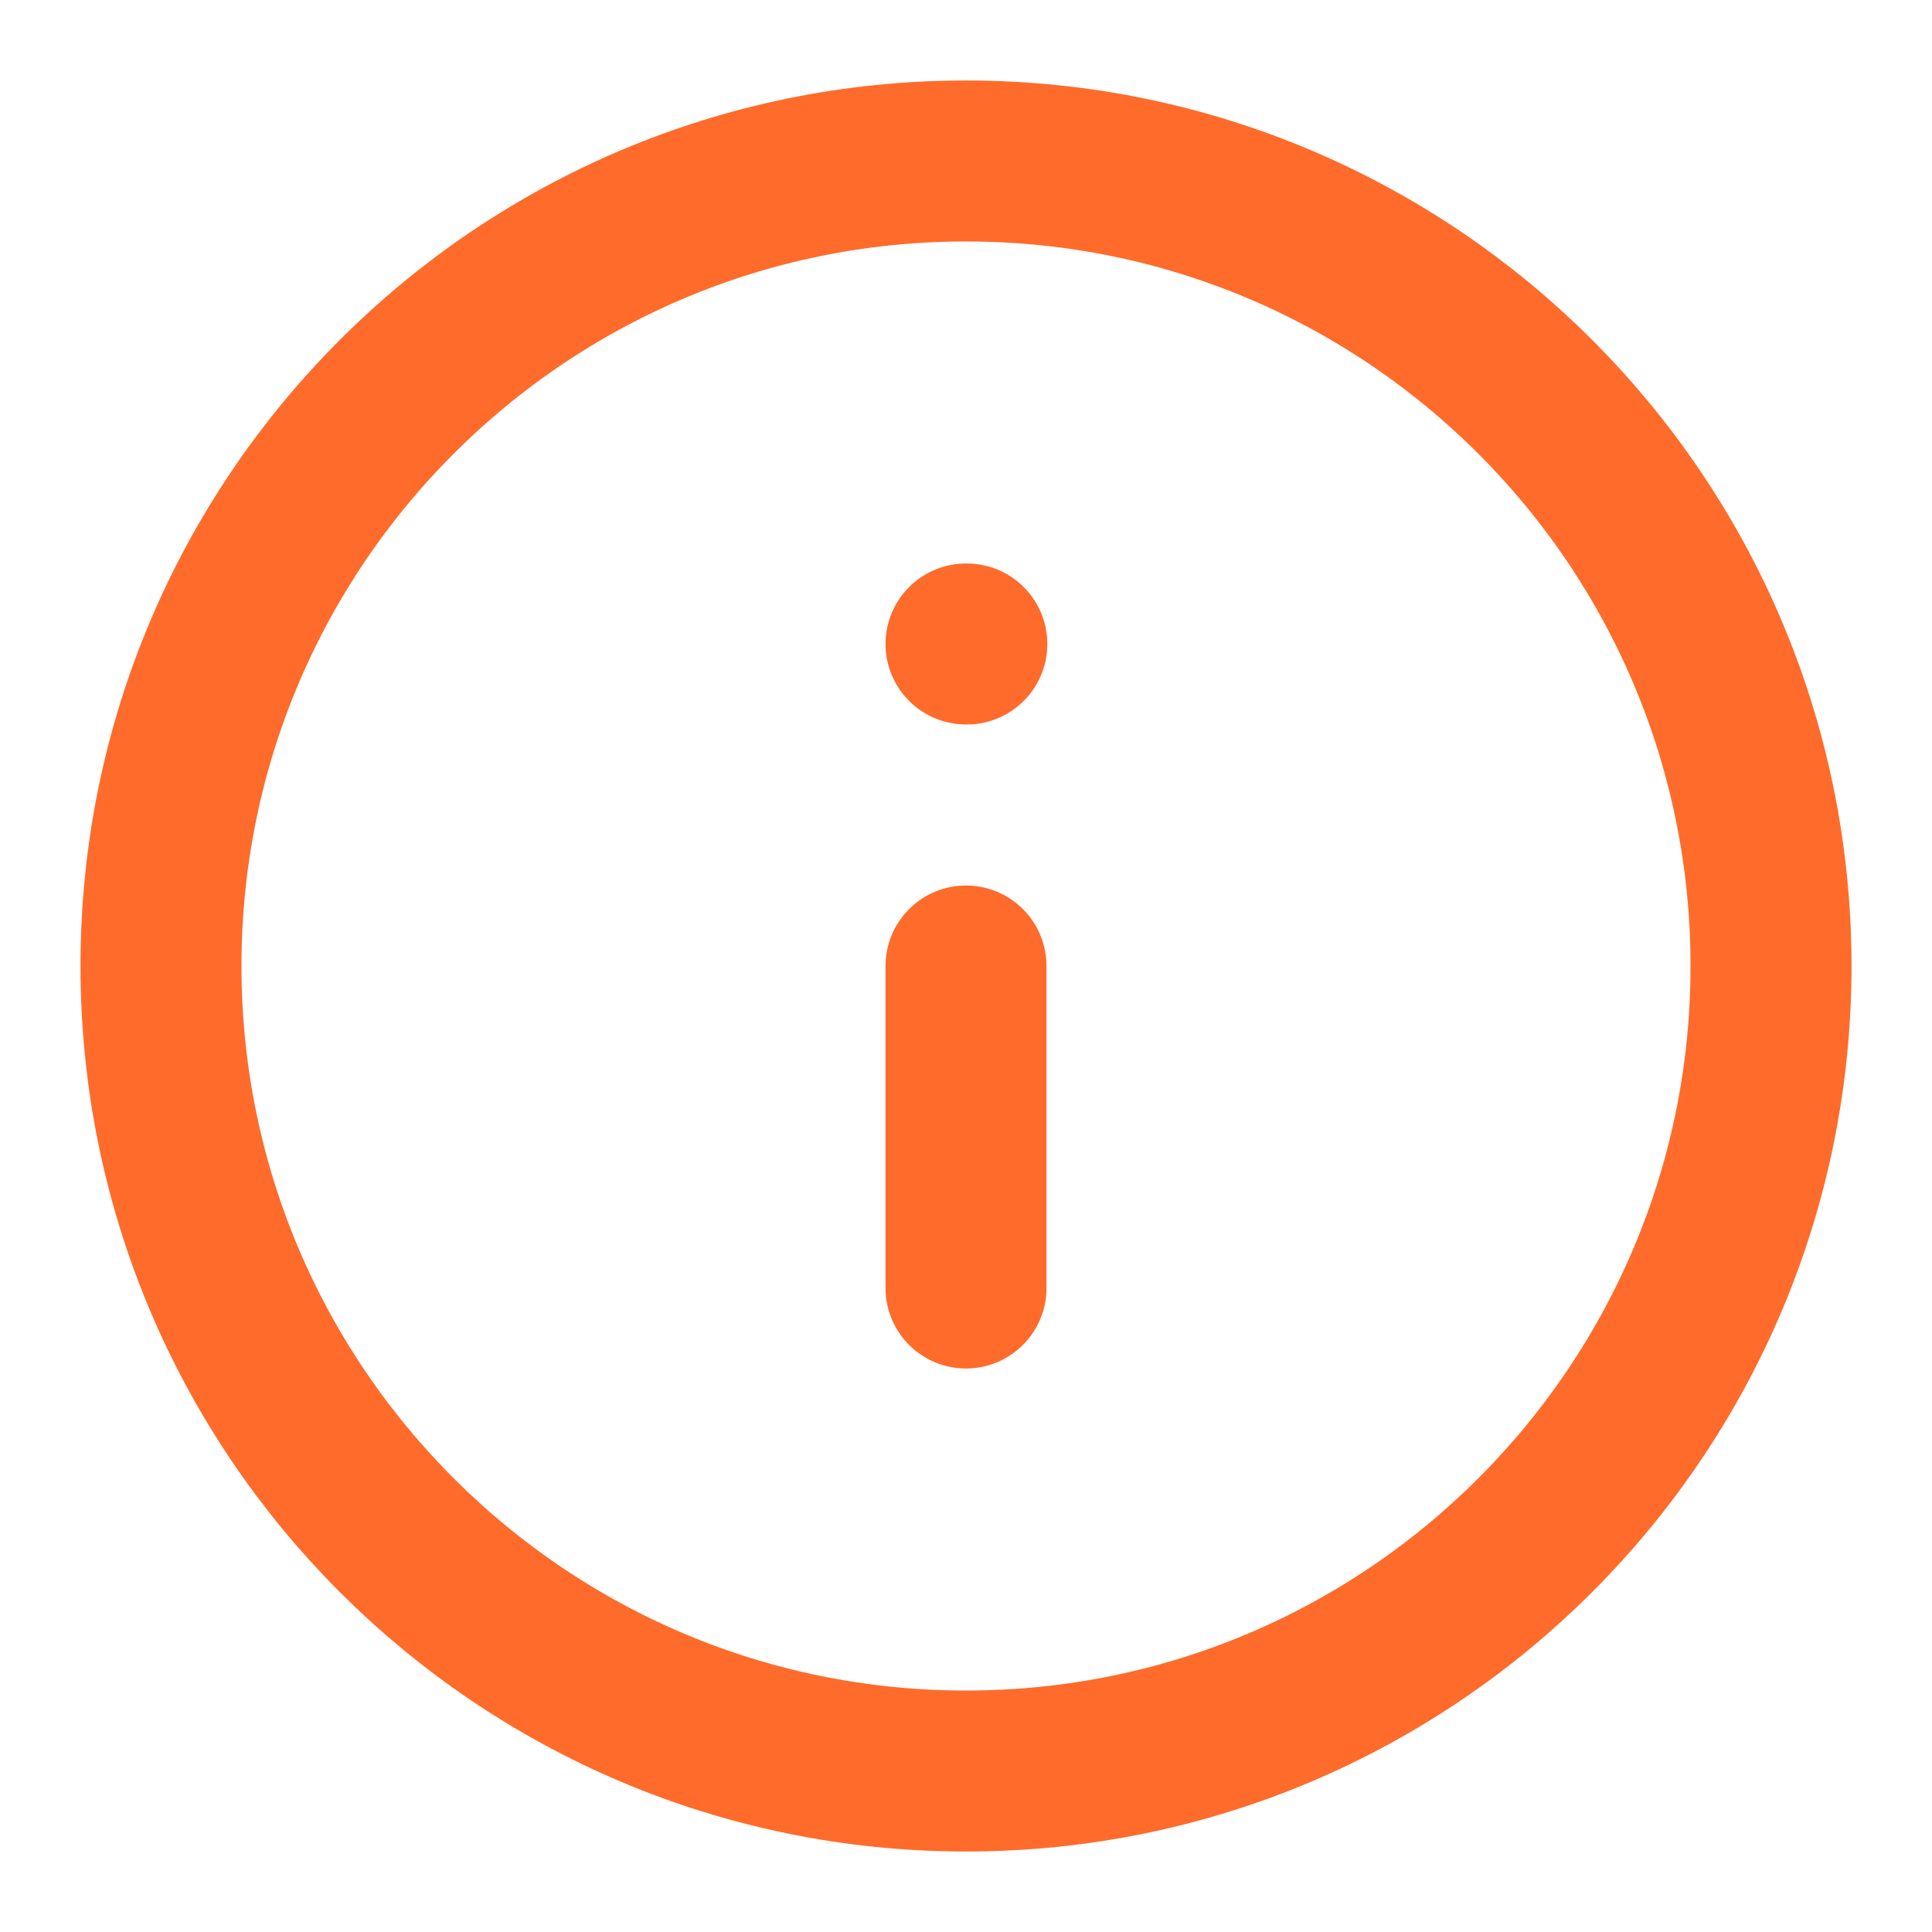
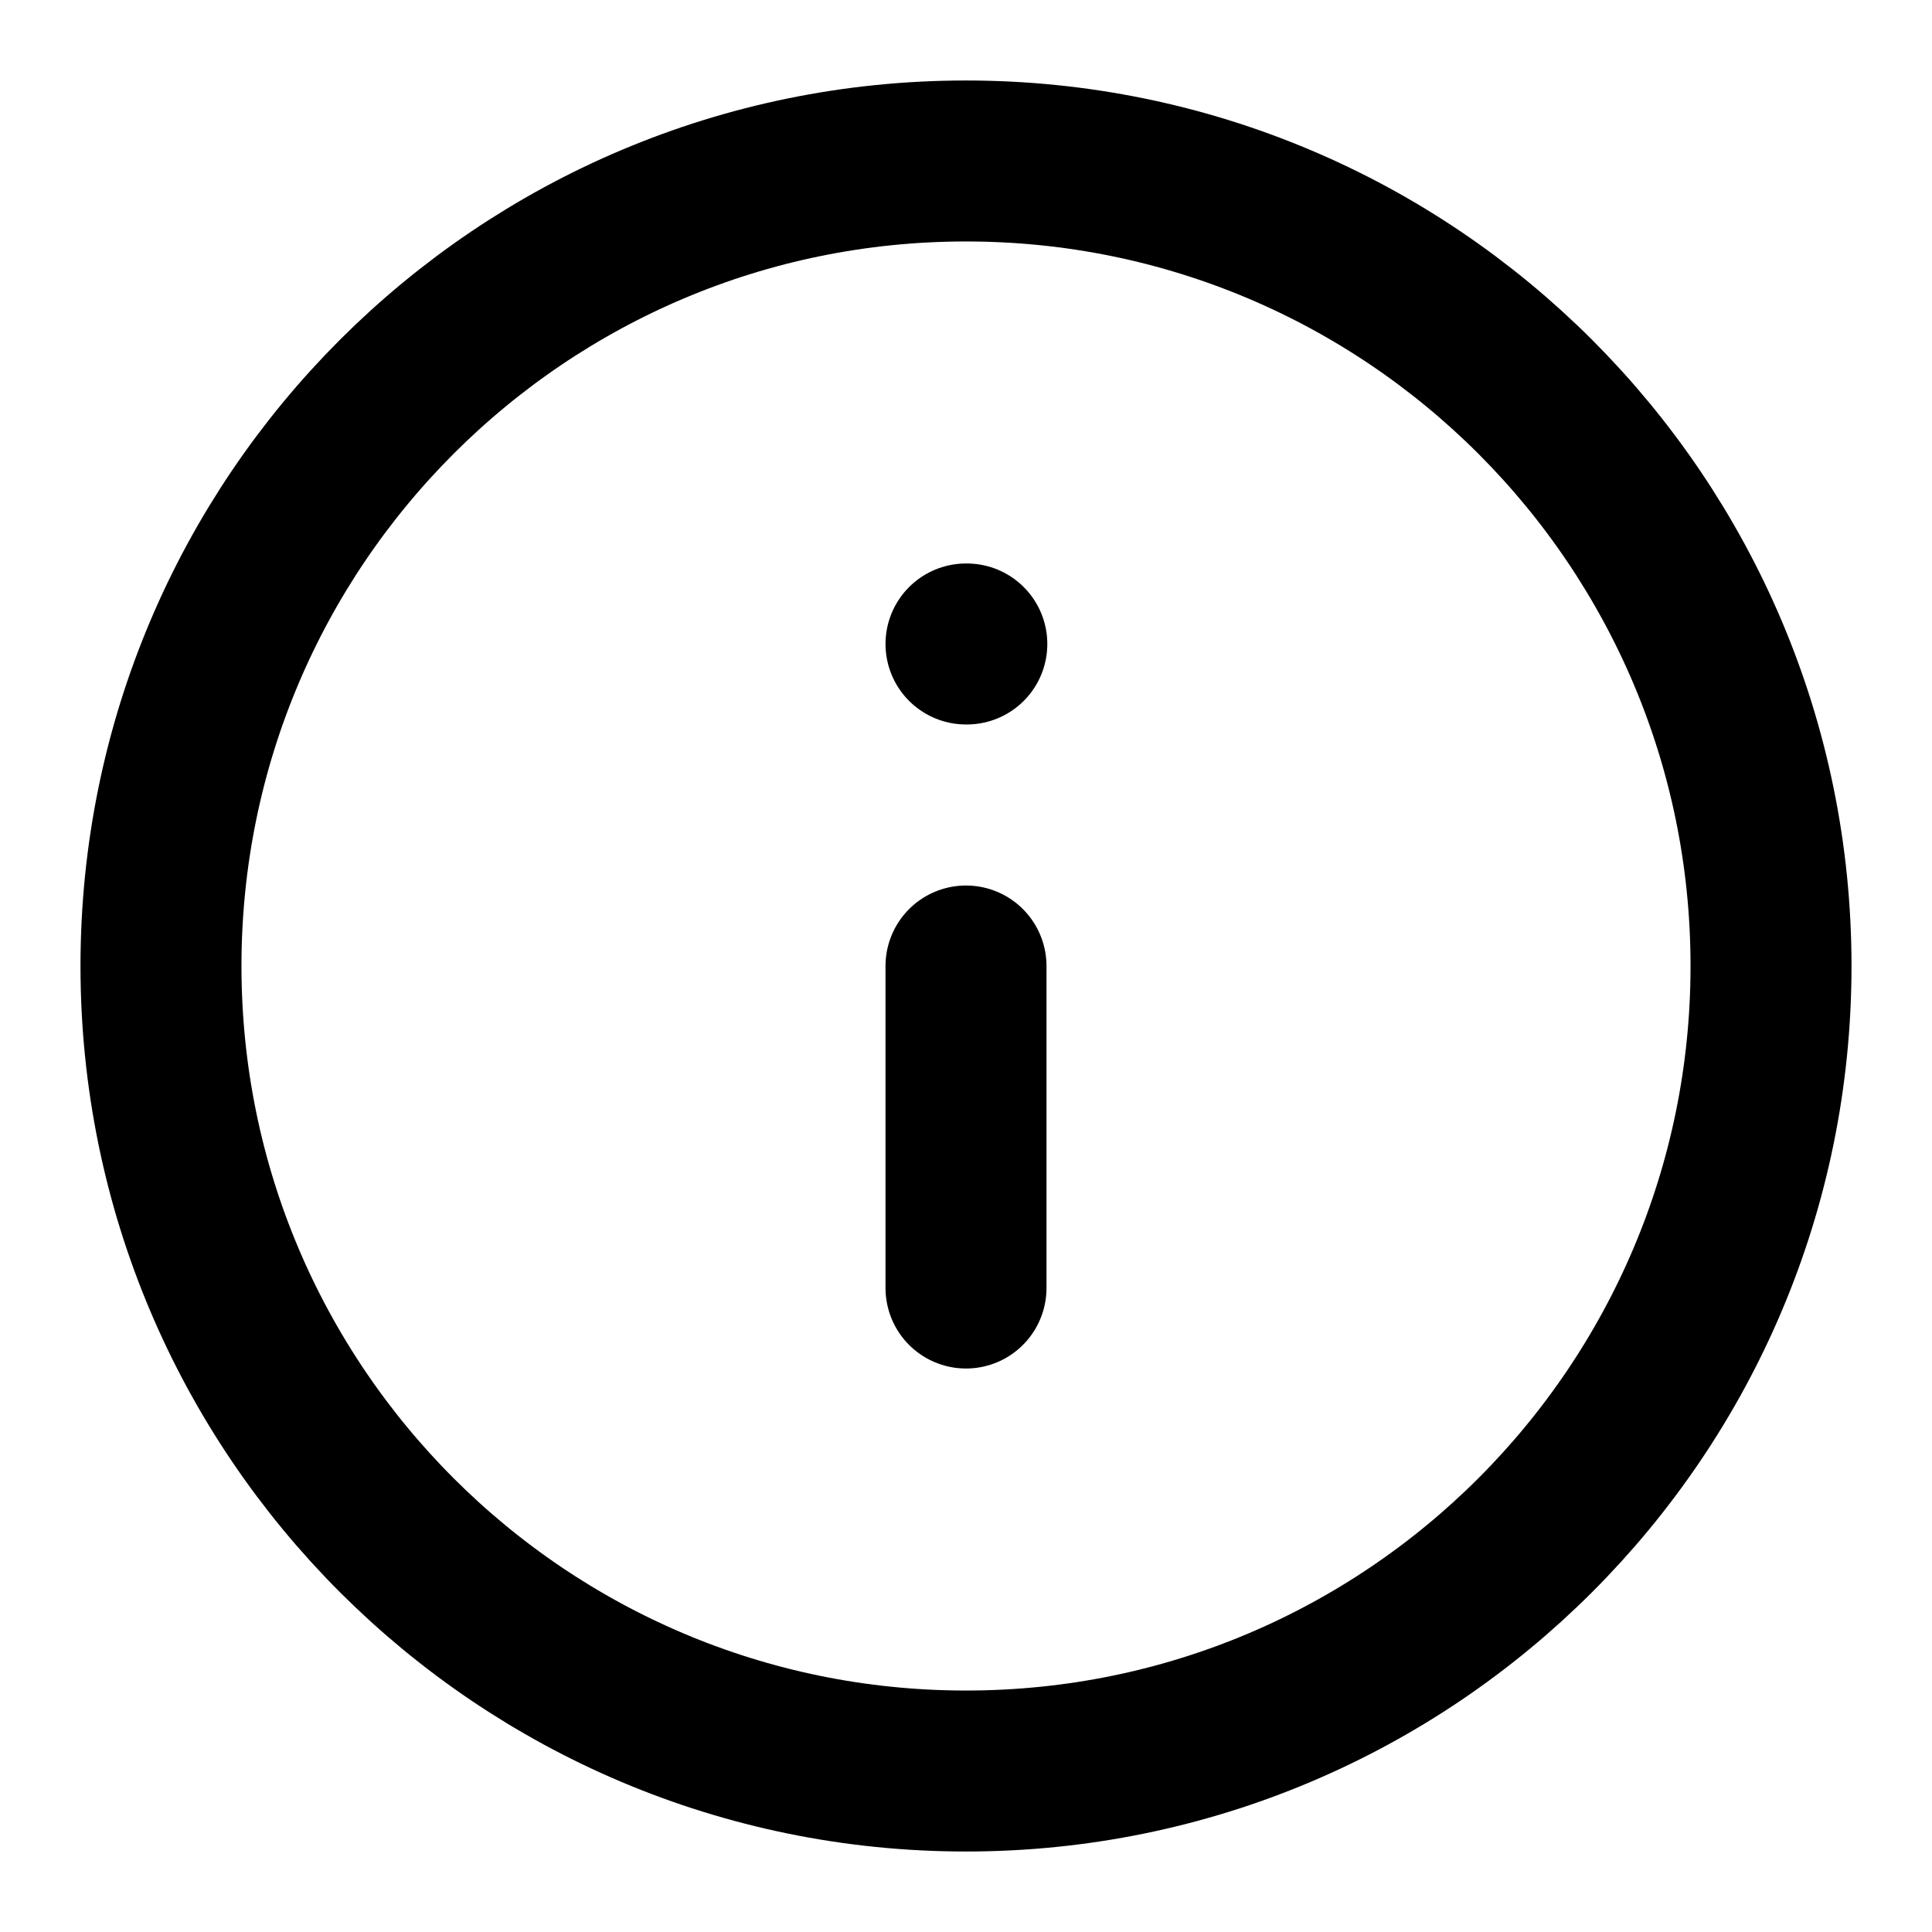
<svg xmlns="http://www.w3.org/2000/svg" width="28" height="28" viewBox="0 0 28 28" fill="none">
-   <path d="M14 25.667C20.443 25.667 25.667 20.443 25.667 14C25.667 7.557 20.443 2.333 14 2.333C7.557 2.333 2.333 7.557 2.333 14C2.333 20.443 7.557 25.667 14 25.667Z" stroke="#FF6B2B" stroke-width="2.333" stroke-linecap="round" stroke-linejoin="round" />
-   <path d="M14 18.667V14" stroke="#FF6B2B" stroke-width="2.333" stroke-linecap="round" stroke-linejoin="round" />
-   <path d="M14 9.333H14.012" stroke="#FF6B2B" stroke-width="2.333" stroke-linecap="round" stroke-linejoin="round" />
+   <path d="M14 25.667C20.443 25.667 25.667 20.443 25.667 14C25.667 7.557 20.443 2.333 14 2.333C7.557 2.333 2.333 7.557 2.333 14C2.333 20.443 7.557 25.667 14 25.667Z" stroke="currentColor" stroke-width="2.333" stroke-linecap="round" stroke-linejoin="round" />
+   <path d="M14 18.667V14" stroke="currentColor" stroke-width="2.333" stroke-linecap="round" stroke-linejoin="round" />
+   <path d="M14 9.333H14.012" stroke="currentColor" stroke-width="2.333" stroke-linecap="round" stroke-linejoin="round" />
</svg>
